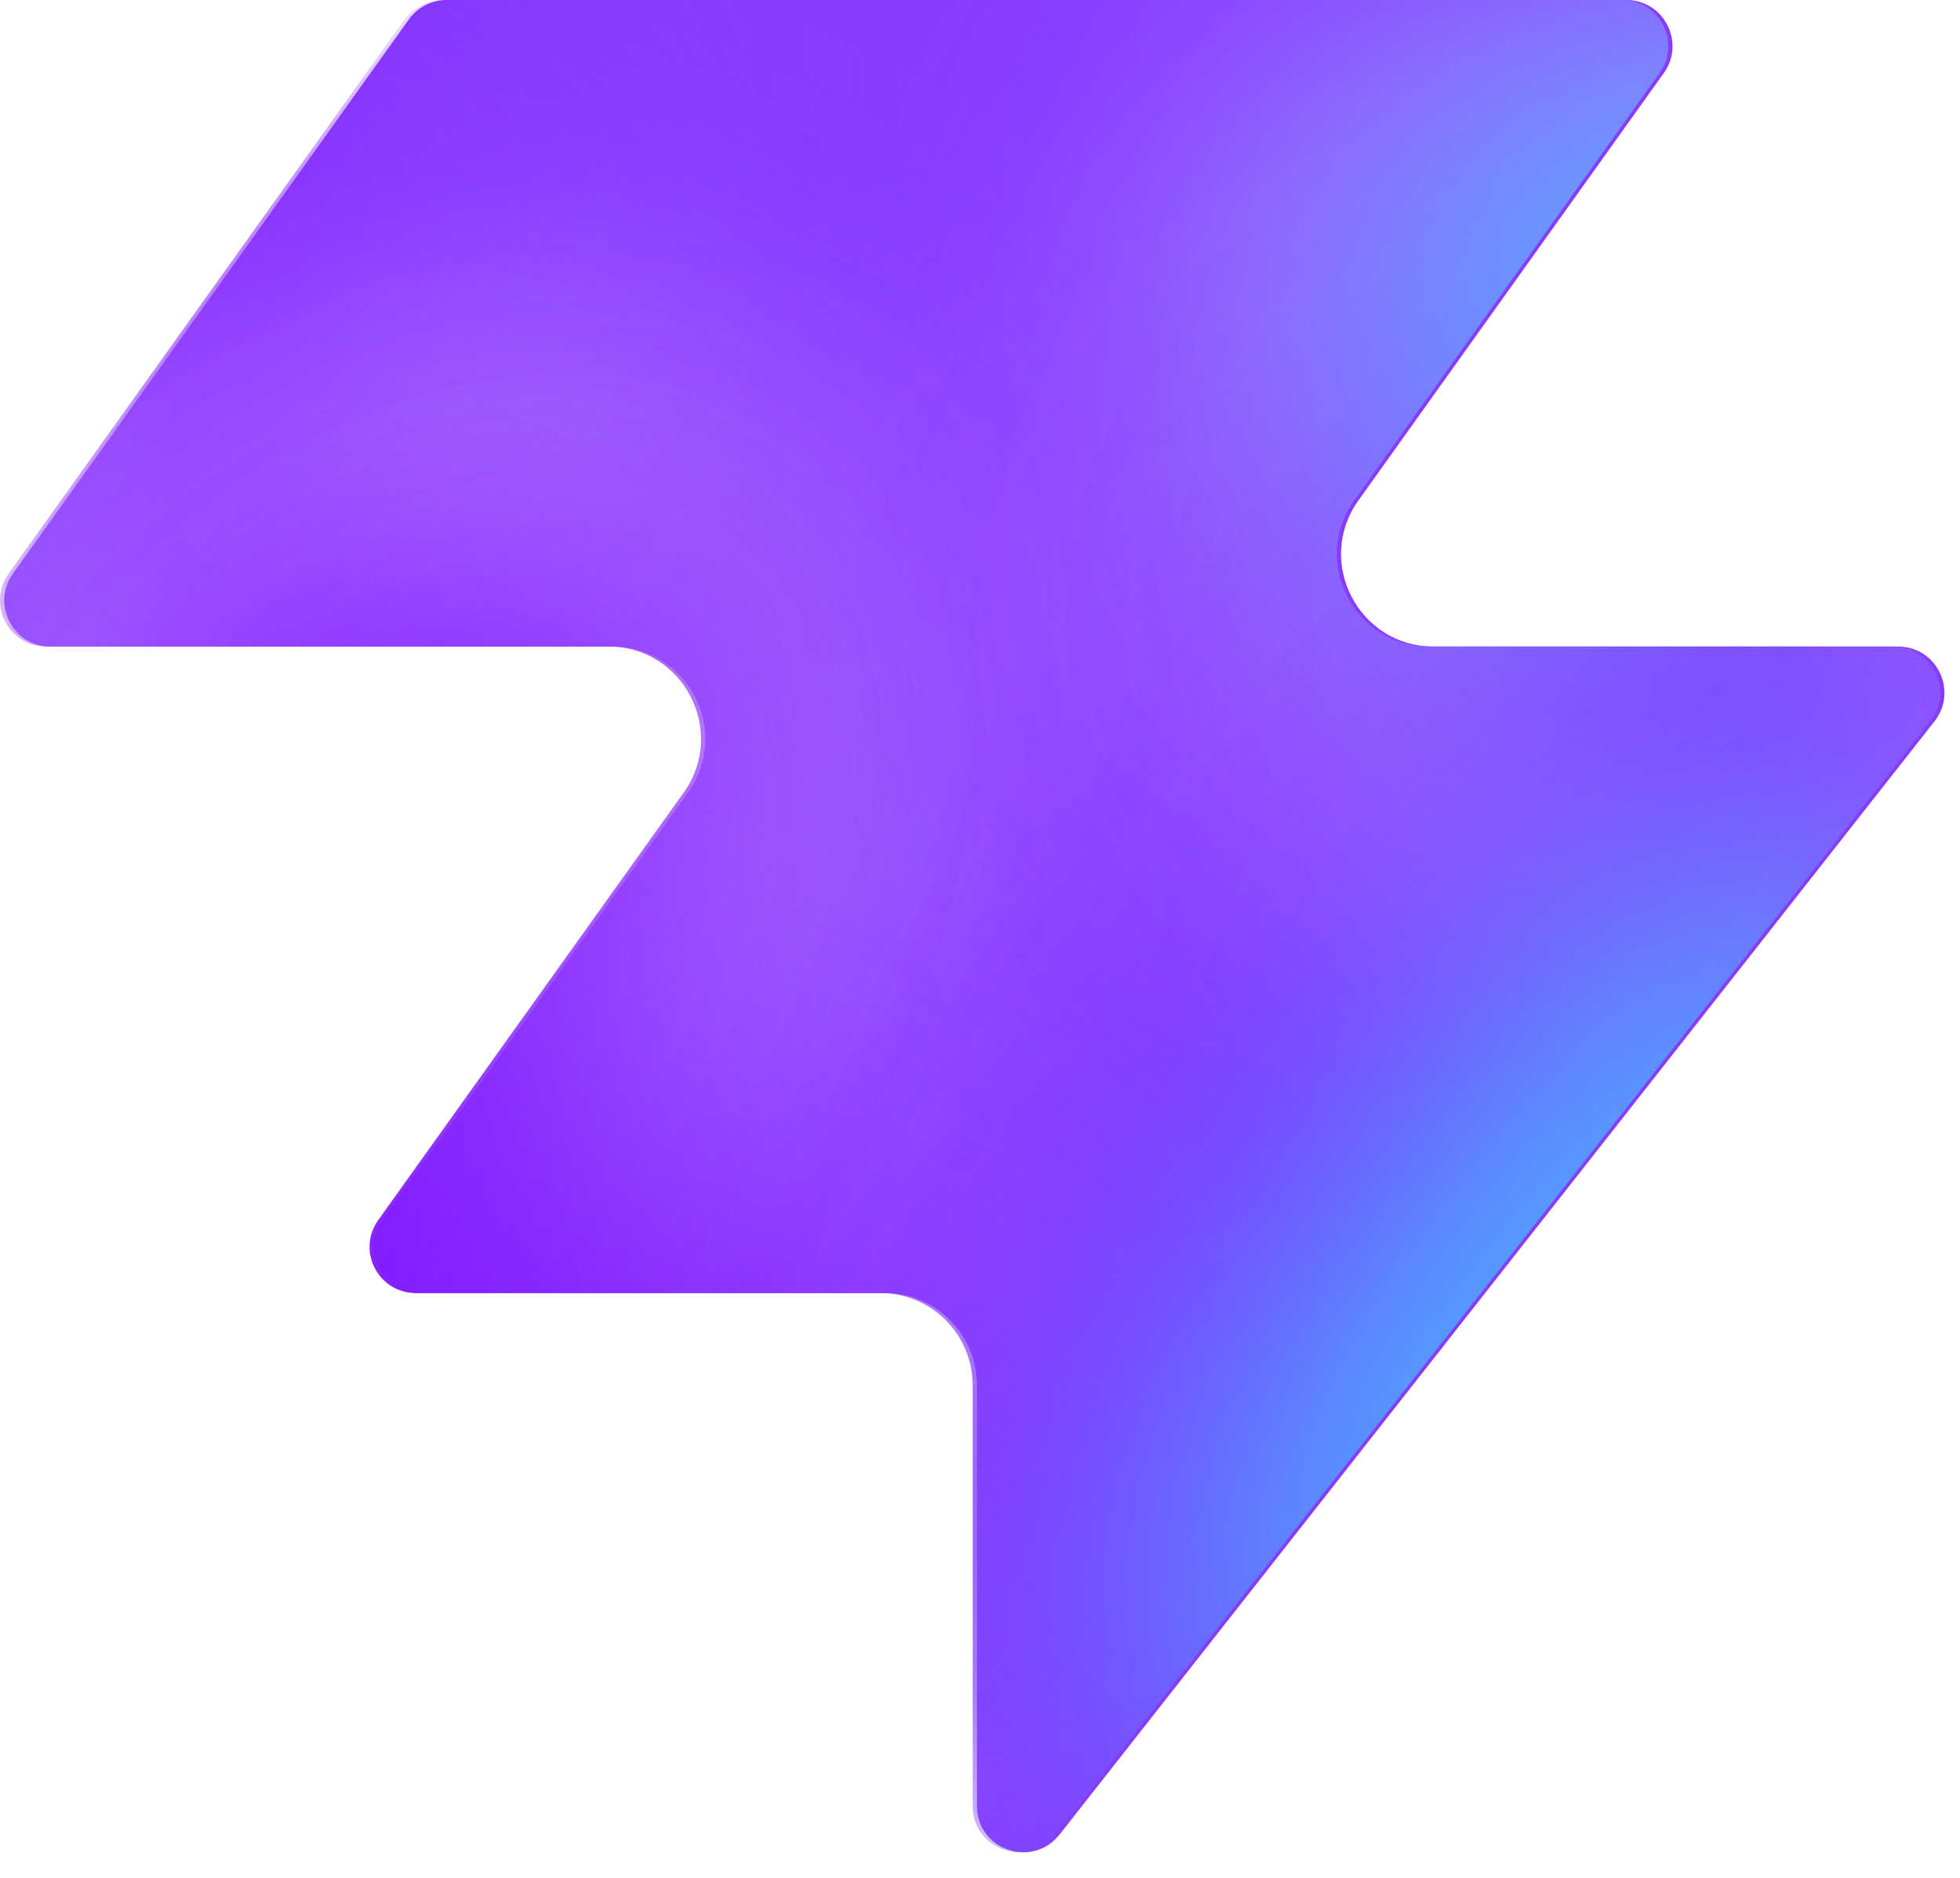
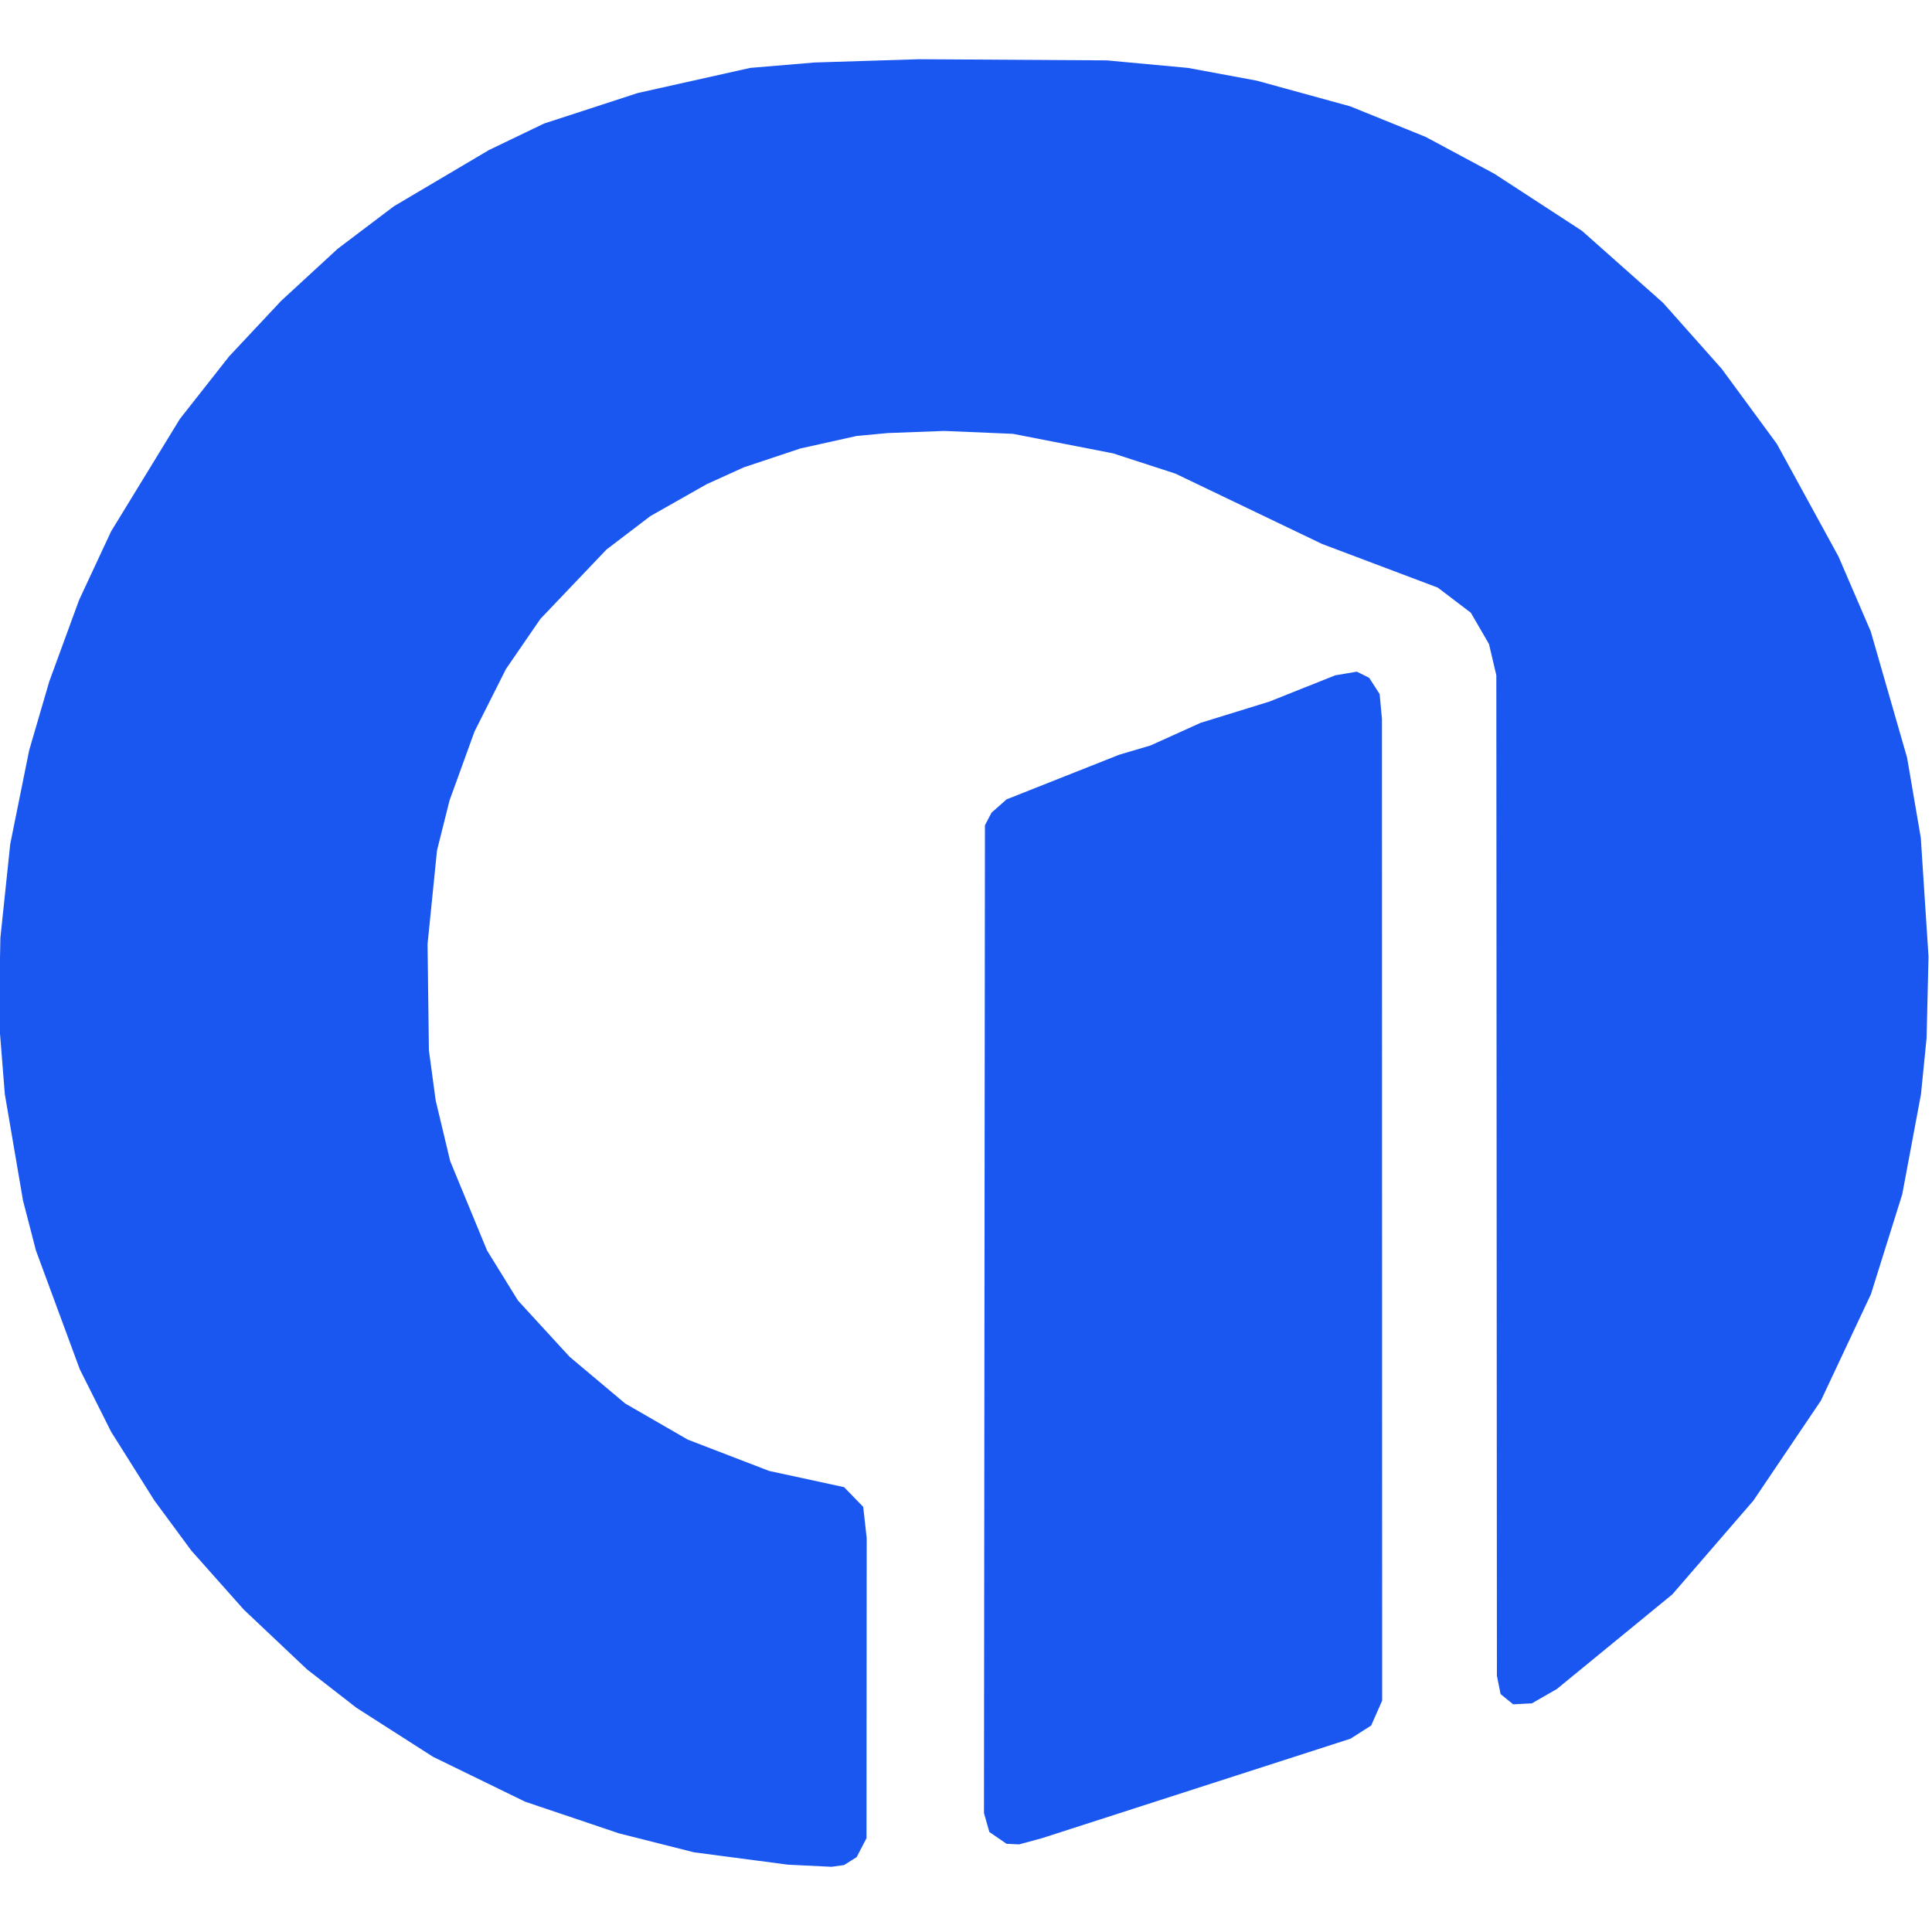
- <svg xmlns="http://www.w3.org/2000/svg" width="48" height="46" fill="none" viewBox="0 0 48 46">
-   <path fill="#863bff" d="M25.946 44.938c-.664.845-2.021.375-2.021-.698V33.937a2.26 2.26 0 0 0-2.262-2.262H10.287c-.92 0-1.456-1.04-.92-1.788l7.48-10.471c1.07-1.497 0-3.578-1.842-3.578H1.237c-.92 0-1.456-1.04-.92-1.788L10.013.474c.214-.297.556-.474.92-.474h28.894c.92 0 1.456 1.04.92 1.788l-7.48 10.471c-1.07 1.498 0 3.579 1.842 3.579h11.377c.943 0 1.473 1.088.89 1.83L25.947 44.94z" style="fill:#863bff;fill:color(display-p3 .525 .23 1);fill-opacity:1" />
-   <mask id="a" width="48" height="46" x="0" y="0" maskUnits="userSpaceOnUse" style="mask-type:alpha">
-     <path fill="#000" d="M25.842 44.938c-.664.844-2.021.375-2.021-.698V33.937a2.26 2.26 0 0 0-2.262-2.262H10.183c-.92 0-1.456-1.04-.92-1.788l7.48-10.471c1.07-1.498 0-3.579-1.842-3.579H1.133c-.92 0-1.456-1.04-.92-1.787L9.91.473c.214-.297.556-.474.92-.474h28.894c.92 0 1.456 1.04.92 1.788l-7.48 10.471c-1.07 1.498 0 3.578 1.842 3.578h11.377c.943 0 1.473 1.088.89 1.832L25.843 44.94z" style="fill:#000;fill-opacity:1" />
-   </mask>
-   <g mask="url(#a)">
-     <g filter="url(#b)">
-       <ellipse cx="5.508" cy="14.704" fill="#ede6ff" rx="5.508" ry="14.704" style="fill:#ede6ff;fill:color(display-p3 .927 .903 1);fill-opacity:1" transform="matrix(.00324 1 1 -.00324 -4.47 31.516)" />
-     </g>
-     <g filter="url(#c)">
-       <ellipse cx="10.399" cy="29.851" fill="#ede6ff" rx="10.399" ry="29.851" style="fill:#ede6ff;fill:color(display-p3 .927 .903 1);fill-opacity:1" transform="matrix(.00324 1 1 -.00324 -39.328 7.883)" />
-     </g>
-     <g filter="url(#d)">
-       <ellipse cx="5.508" cy="30.487" fill="#7e14ff" rx="5.508" ry="30.487" style="fill:#7e14ff;fill:color(display-p3 .492 .077 1);fill-opacity:1" transform="rotate(89.814 -25.913 -14.639)scale(1 -1)" />
-     </g>
-     <g filter="url(#e)">
-       <ellipse cx="5.508" cy="30.599" fill="#7e14ff" rx="5.508" ry="30.599" style="fill:#7e14ff;fill:color(display-p3 .492 .077 1);fill-opacity:1" transform="rotate(89.814 -32.644 -3.334)scale(1 -1)" />
-     </g>
-     <g filter="url(#f)">
-       <ellipse cx="5.508" cy="30.599" fill="#7e14ff" rx="5.508" ry="30.599" style="fill:#7e14ff;fill:color(display-p3 .492 .077 1);fill-opacity:1" transform="matrix(.00324 1 1 -.00324 -34.34 30.47)" />
-     </g>
-     <g filter="url(#g)">
-       <ellipse cx="14.072" cy="22.078" fill="#ede6ff" rx="14.072" ry="22.078" style="fill:#ede6ff;fill:color(display-p3 .927 .903 1);fill-opacity:1" transform="rotate(93.35 24.506 48.493)scale(-1 1)" />
-     </g>
-     <g filter="url(#h)">
-       <ellipse cx="3.47" cy="21.501" fill="#7e14ff" rx="3.47" ry="21.501" style="fill:#7e14ff;fill:color(display-p3 .492 .077 1);fill-opacity:1" transform="rotate(89.009 28.708 47.59)scale(-1 1)" />
-     </g>
-     <g filter="url(#i)">
-       <ellipse cx="3.47" cy="21.501" fill="#7e14ff" rx="3.47" ry="21.501" style="fill:#7e14ff;fill:color(display-p3 .492 .077 1);fill-opacity:1" transform="rotate(89.009 28.708 47.59)scale(-1 1)" />
-     </g>
-     <g filter="url(#j)">
-       <ellipse cx=".387" cy="8.972" fill="#7e14ff" rx="4.407" ry="29.108" style="fill:#7e14ff;fill:color(display-p3 .492 .077 1);fill-opacity:1" transform="rotate(39.51 .387 8.972)" />
-     </g>
-     <g filter="url(#k)">
-       <ellipse cx="47.523" cy="-6.092" fill="#7e14ff" rx="4.407" ry="29.108" style="fill:#7e14ff;fill:color(display-p3 .492 .077 1);fill-opacity:1" transform="rotate(37.892 47.523 -6.092)" />
-     </g>
-     <g filter="url(#l)">
-       <ellipse cx="41.412" cy="6.333" fill="#47bfff" rx="5.971" ry="9.665" style="fill:#47bfff;fill:color(display-p3 .28 .748 1);fill-opacity:1" transform="rotate(37.892 41.412 6.333)" />
-     </g>
-     <g filter="url(#m)">
-       <ellipse cx="-1.879" cy="38.332" fill="#7e14ff" rx="4.407" ry="29.108" style="fill:#7e14ff;fill:color(display-p3 .492 .077 1);fill-opacity:1" transform="rotate(37.892 -1.88 38.332)" />
-     </g>
-     <g filter="url(#n)">
-       <ellipse cx="-1.879" cy="38.332" fill="#7e14ff" rx="4.407" ry="29.108" style="fill:#7e14ff;fill:color(display-p3 .492 .077 1);fill-opacity:1" transform="rotate(37.892 -1.88 38.332)" />
-     </g>
-     <g filter="url(#o)">
-       <ellipse cx="35.651" cy="29.907" fill="#7e14ff" rx="4.407" ry="29.108" style="fill:#7e14ff;fill:color(display-p3 .492 .077 1);fill-opacity:1" transform="rotate(37.892 35.651 29.907)" />
-     </g>
-     <g filter="url(#p)">
-       <ellipse cx="38.418" cy="32.4" fill="#47bfff" rx="5.971" ry="15.297" style="fill:#47bfff;fill:color(display-p3 .28 .748 1);fill-opacity:1" transform="rotate(37.892 38.418 32.4)" />
-     </g>
-   </g>
-   <defs>
-     <filter id="b" width="60.045" height="41.654" x="-19.77" y="16.149" color-interpolation-filters="sRGB" filterUnits="userSpaceOnUse">
-       <feFlood flood-opacity="0" result="BackgroundImageFix" />
-       <feBlend in="SourceGraphic" in2="BackgroundImageFix" result="shape" />
-       <feGaussianBlur result="effect1_foregroundBlur_2002_17158" stdDeviation="7.659" />
-     </filter>
-     <filter id="c" width="90.34" height="51.437" x="-54.613" y="-7.533" color-interpolation-filters="sRGB" filterUnits="userSpaceOnUse">
-       <feFlood flood-opacity="0" result="BackgroundImageFix" />
-       <feBlend in="SourceGraphic" in2="BackgroundImageFix" result="shape" />
-       <feGaussianBlur result="effect1_foregroundBlur_2002_17158" stdDeviation="7.659" />
-     </filter>
-     <filter id="d" width="79.355" height="29.4" x="-49.64" y="2.03" color-interpolation-filters="sRGB" filterUnits="userSpaceOnUse">
-       <feFlood flood-opacity="0" result="BackgroundImageFix" />
-       <feBlend in="SourceGraphic" in2="BackgroundImageFix" result="shape" />
-       <feGaussianBlur result="effect1_foregroundBlur_2002_17158" stdDeviation="4.596" />
-     </filter>
-     <filter id="e" width="79.579" height="29.4" x="-45.045" y="20.029" color-interpolation-filters="sRGB" filterUnits="userSpaceOnUse">
-       <feFlood flood-opacity="0" result="BackgroundImageFix" />
-       <feBlend in="SourceGraphic" in2="BackgroundImageFix" result="shape" />
-       <feGaussianBlur result="effect1_foregroundBlur_2002_17158" stdDeviation="4.596" />
-     </filter>
-     <filter id="f" width="79.579" height="29.4" x="-43.513" y="21.178" color-interpolation-filters="sRGB" filterUnits="userSpaceOnUse">
-       <feFlood flood-opacity="0" result="BackgroundImageFix" />
-       <feBlend in="SourceGraphic" in2="BackgroundImageFix" result="shape" />
-       <feGaussianBlur result="effect1_foregroundBlur_2002_17158" stdDeviation="4.596" />
-     </filter>
-     <filter id="g" width="74.749" height="58.852" x="15.756" y="-17.901" color-interpolation-filters="sRGB" filterUnits="userSpaceOnUse">
-       <feFlood flood-opacity="0" result="BackgroundImageFix" />
-       <feBlend in="SourceGraphic" in2="BackgroundImageFix" result="shape" />
-       <feGaussianBlur result="effect1_foregroundBlur_2002_17158" stdDeviation="7.659" />
-     </filter>
-     <filter id="h" width="61.377" height="25.362" x="23.548" y="2.284" color-interpolation-filters="sRGB" filterUnits="userSpaceOnUse">
-       <feFlood flood-opacity="0" result="BackgroundImageFix" />
-       <feBlend in="SourceGraphic" in2="BackgroundImageFix" result="shape" />
-       <feGaussianBlur result="effect1_foregroundBlur_2002_17158" stdDeviation="4.596" />
-     </filter>
-     <filter id="i" width="61.377" height="25.362" x="23.548" y="2.284" color-interpolation-filters="sRGB" filterUnits="userSpaceOnUse">
-       <feFlood flood-opacity="0" result="BackgroundImageFix" />
-       <feBlend in="SourceGraphic" in2="BackgroundImageFix" result="shape" />
-       <feGaussianBlur result="effect1_foregroundBlur_2002_17158" stdDeviation="4.596" />
-     </filter>
-     <filter id="j" width="56.045" height="63.649" x="-27.636" y="-22.853" color-interpolation-filters="sRGB" filterUnits="userSpaceOnUse">
-       <feFlood flood-opacity="0" result="BackgroundImageFix" />
-       <feBlend in="SourceGraphic" in2="BackgroundImageFix" result="shape" />
-       <feGaussianBlur result="effect1_foregroundBlur_2002_17158" stdDeviation="4.596" />
-     </filter>
-     <filter id="k" width="54.814" height="64.646" x="20.116" y="-38.415" color-interpolation-filters="sRGB" filterUnits="userSpaceOnUse">
-       <feFlood flood-opacity="0" result="BackgroundImageFix" />
-       <feBlend in="SourceGraphic" in2="BackgroundImageFix" result="shape" />
-       <feGaussianBlur result="effect1_foregroundBlur_2002_17158" stdDeviation="4.596" />
-     </filter>
-     <filter id="l" width="33.541" height="35.313" x="24.641" y="-11.323" color-interpolation-filters="sRGB" filterUnits="userSpaceOnUse">
-       <feFlood flood-opacity="0" result="BackgroundImageFix" />
-       <feBlend in="SourceGraphic" in2="BackgroundImageFix" result="shape" />
-       <feGaussianBlur result="effect1_foregroundBlur_2002_17158" stdDeviation="4.596" />
-     </filter>
-     <filter id="m" width="54.814" height="64.646" x="-29.286" y="6.009" color-interpolation-filters="sRGB" filterUnits="userSpaceOnUse">
-       <feFlood flood-opacity="0" result="BackgroundImageFix" />
-       <feBlend in="SourceGraphic" in2="BackgroundImageFix" result="shape" />
-       <feGaussianBlur result="effect1_foregroundBlur_2002_17158" stdDeviation="4.596" />
-     </filter>
-     <filter id="n" width="54.814" height="64.646" x="-29.286" y="6.009" color-interpolation-filters="sRGB" filterUnits="userSpaceOnUse">
-       <feFlood flood-opacity="0" result="BackgroundImageFix" />
-       <feBlend in="SourceGraphic" in2="BackgroundImageFix" result="shape" />
-       <feGaussianBlur result="effect1_foregroundBlur_2002_17158" stdDeviation="4.596" />
-     </filter>
-     <filter id="o" width="54.814" height="64.646" x="8.244" y="-2.416" color-interpolation-filters="sRGB" filterUnits="userSpaceOnUse">
-       <feFlood flood-opacity="0" result="BackgroundImageFix" />
-       <feBlend in="SourceGraphic" in2="BackgroundImageFix" result="shape" />
-       <feGaussianBlur result="effect1_foregroundBlur_2002_17158" stdDeviation="4.596" />
-     </filter>
-     <filter id="p" width="39.409" height="43.623" x="18.713" y="10.588" color-interpolation-filters="sRGB" filterUnits="userSpaceOnUse">
-       <feFlood flood-opacity="0" result="BackgroundImageFix" />
-       <feBlend in="SourceGraphic" in2="BackgroundImageFix" result="shape" />
-       <feGaussianBlur result="effect1_foregroundBlur_2002_17158" stdDeviation="4.596" />
-     </filter>
-   </defs>
+ <svg xmlns="http://www.w3.org/2000/svg" viewBox="0 -3.235 100 100">
+   <path fill="#1a56f0" fill-rule="evenodd" d="M42.16 0L47.57 -0.17L57.28 -0.11L61.49 0.28L65.05 0.94L69.89 2.27L73.79 3.85L77.35 5.76L81.88 8.71L86.08 12.44L89.12 15.86L91.97 19.74L95.16 25.57L96.83 29.45L98.71 35.98L99.42 40.13L99.82 46.28L99.72 50.49L99.43 53.4L98.46 58.58L96.84 63.75L94.25 69.26L90.76 74.43L86.56 79.29L80.58 84.19L79.29 84.93L78.32 84.98L77.67 84.45L77.48 83.5L77.45 31.72L77.07 30.1L76.13 28.48L74.42 27.18L68.43 24.92L60.84 21.28L57.61 20.23L52.43 19.22L48.87 19.07L45.95 19.18L44.34 19.33L41.42 19.98L38.51 20.95L36.57 21.83L33.66 23.48L31.39 25.21L27.97 28.8L26.19 31.39L24.56 34.63L23.27 38.19L22.62 40.78L22.13 45.63L22.2 51.13L22.55 53.72L23.3 56.86L25.21 61.49L26.81 64.08L29.48 66.99L32.36 69.41L35.6 71.28L39.81 72.9L43.69 73.74L44.68 74.76L44.86 76.38L44.85 91.91L44.34 92.89L43.69 93.3L43.04 93.39L40.78 93.28L35.92 92.64L32.04 91.66L27.18 90.02L22.42 87.7L18.45 85.16L15.89 83.17L12.62 80.08L9.9 77.02L7.99 74.43L5.75 70.87L4.13 67.64L1.86 61.49L1.19 58.9L0.25 53.4L-0.06 49.51L0.02 45.31L0.53 40.45L1.51 35.6L2.55 32.04L4.09 27.83L5.75 24.27L9.31 18.45L11.86 15.21L14.56 12.33L17.48 9.64L20.39 7.44L25.31 4.53L28.16 3.16L33.01 1.58L38.83 0.28ZM69.11 31.72L70.23 31.53L70.87 31.85L71.41 32.69L71.53 33.98L71.54 84.79L70.97 86.08L69.9 86.76L53.93 91.91L52.75 92.23L52.1 92.2L51.21 91.59L50.93 90.61L50.98 39.48L51.32 38.83L52.1 38.14L57.93 35.83L59.55 35.35L62.14 34.18L65.7 33.08Z" />
</svg>
